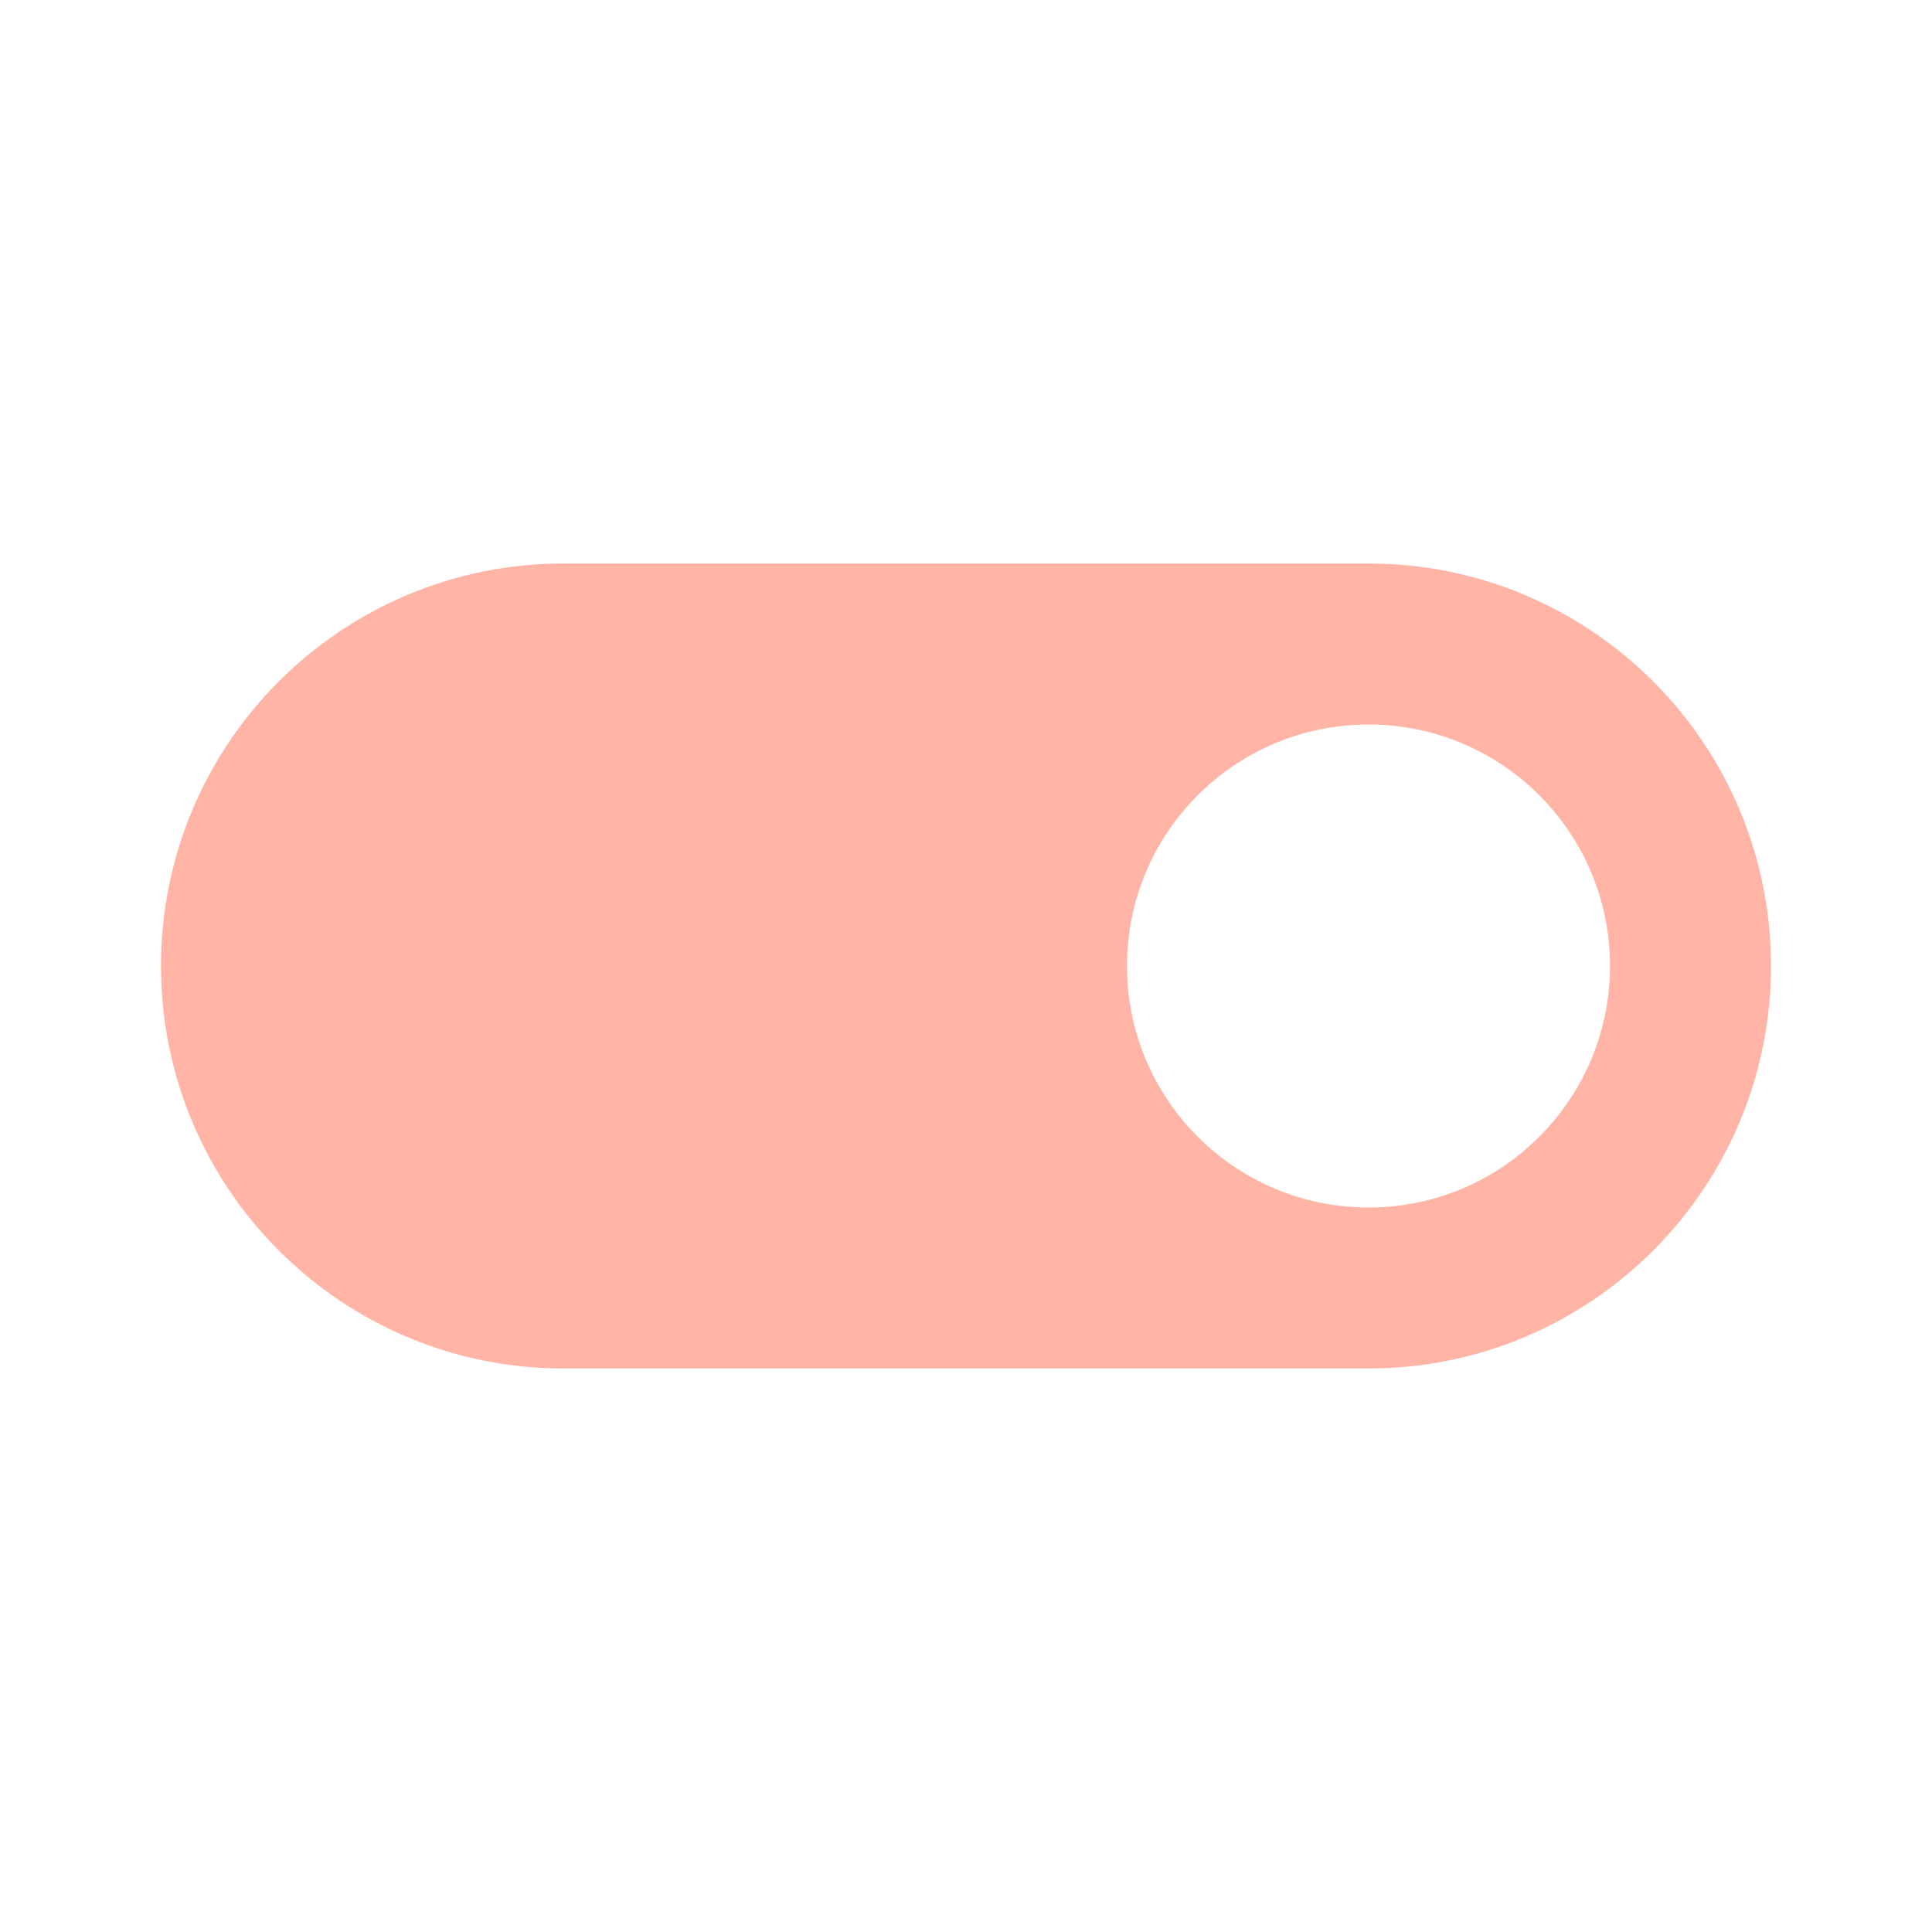
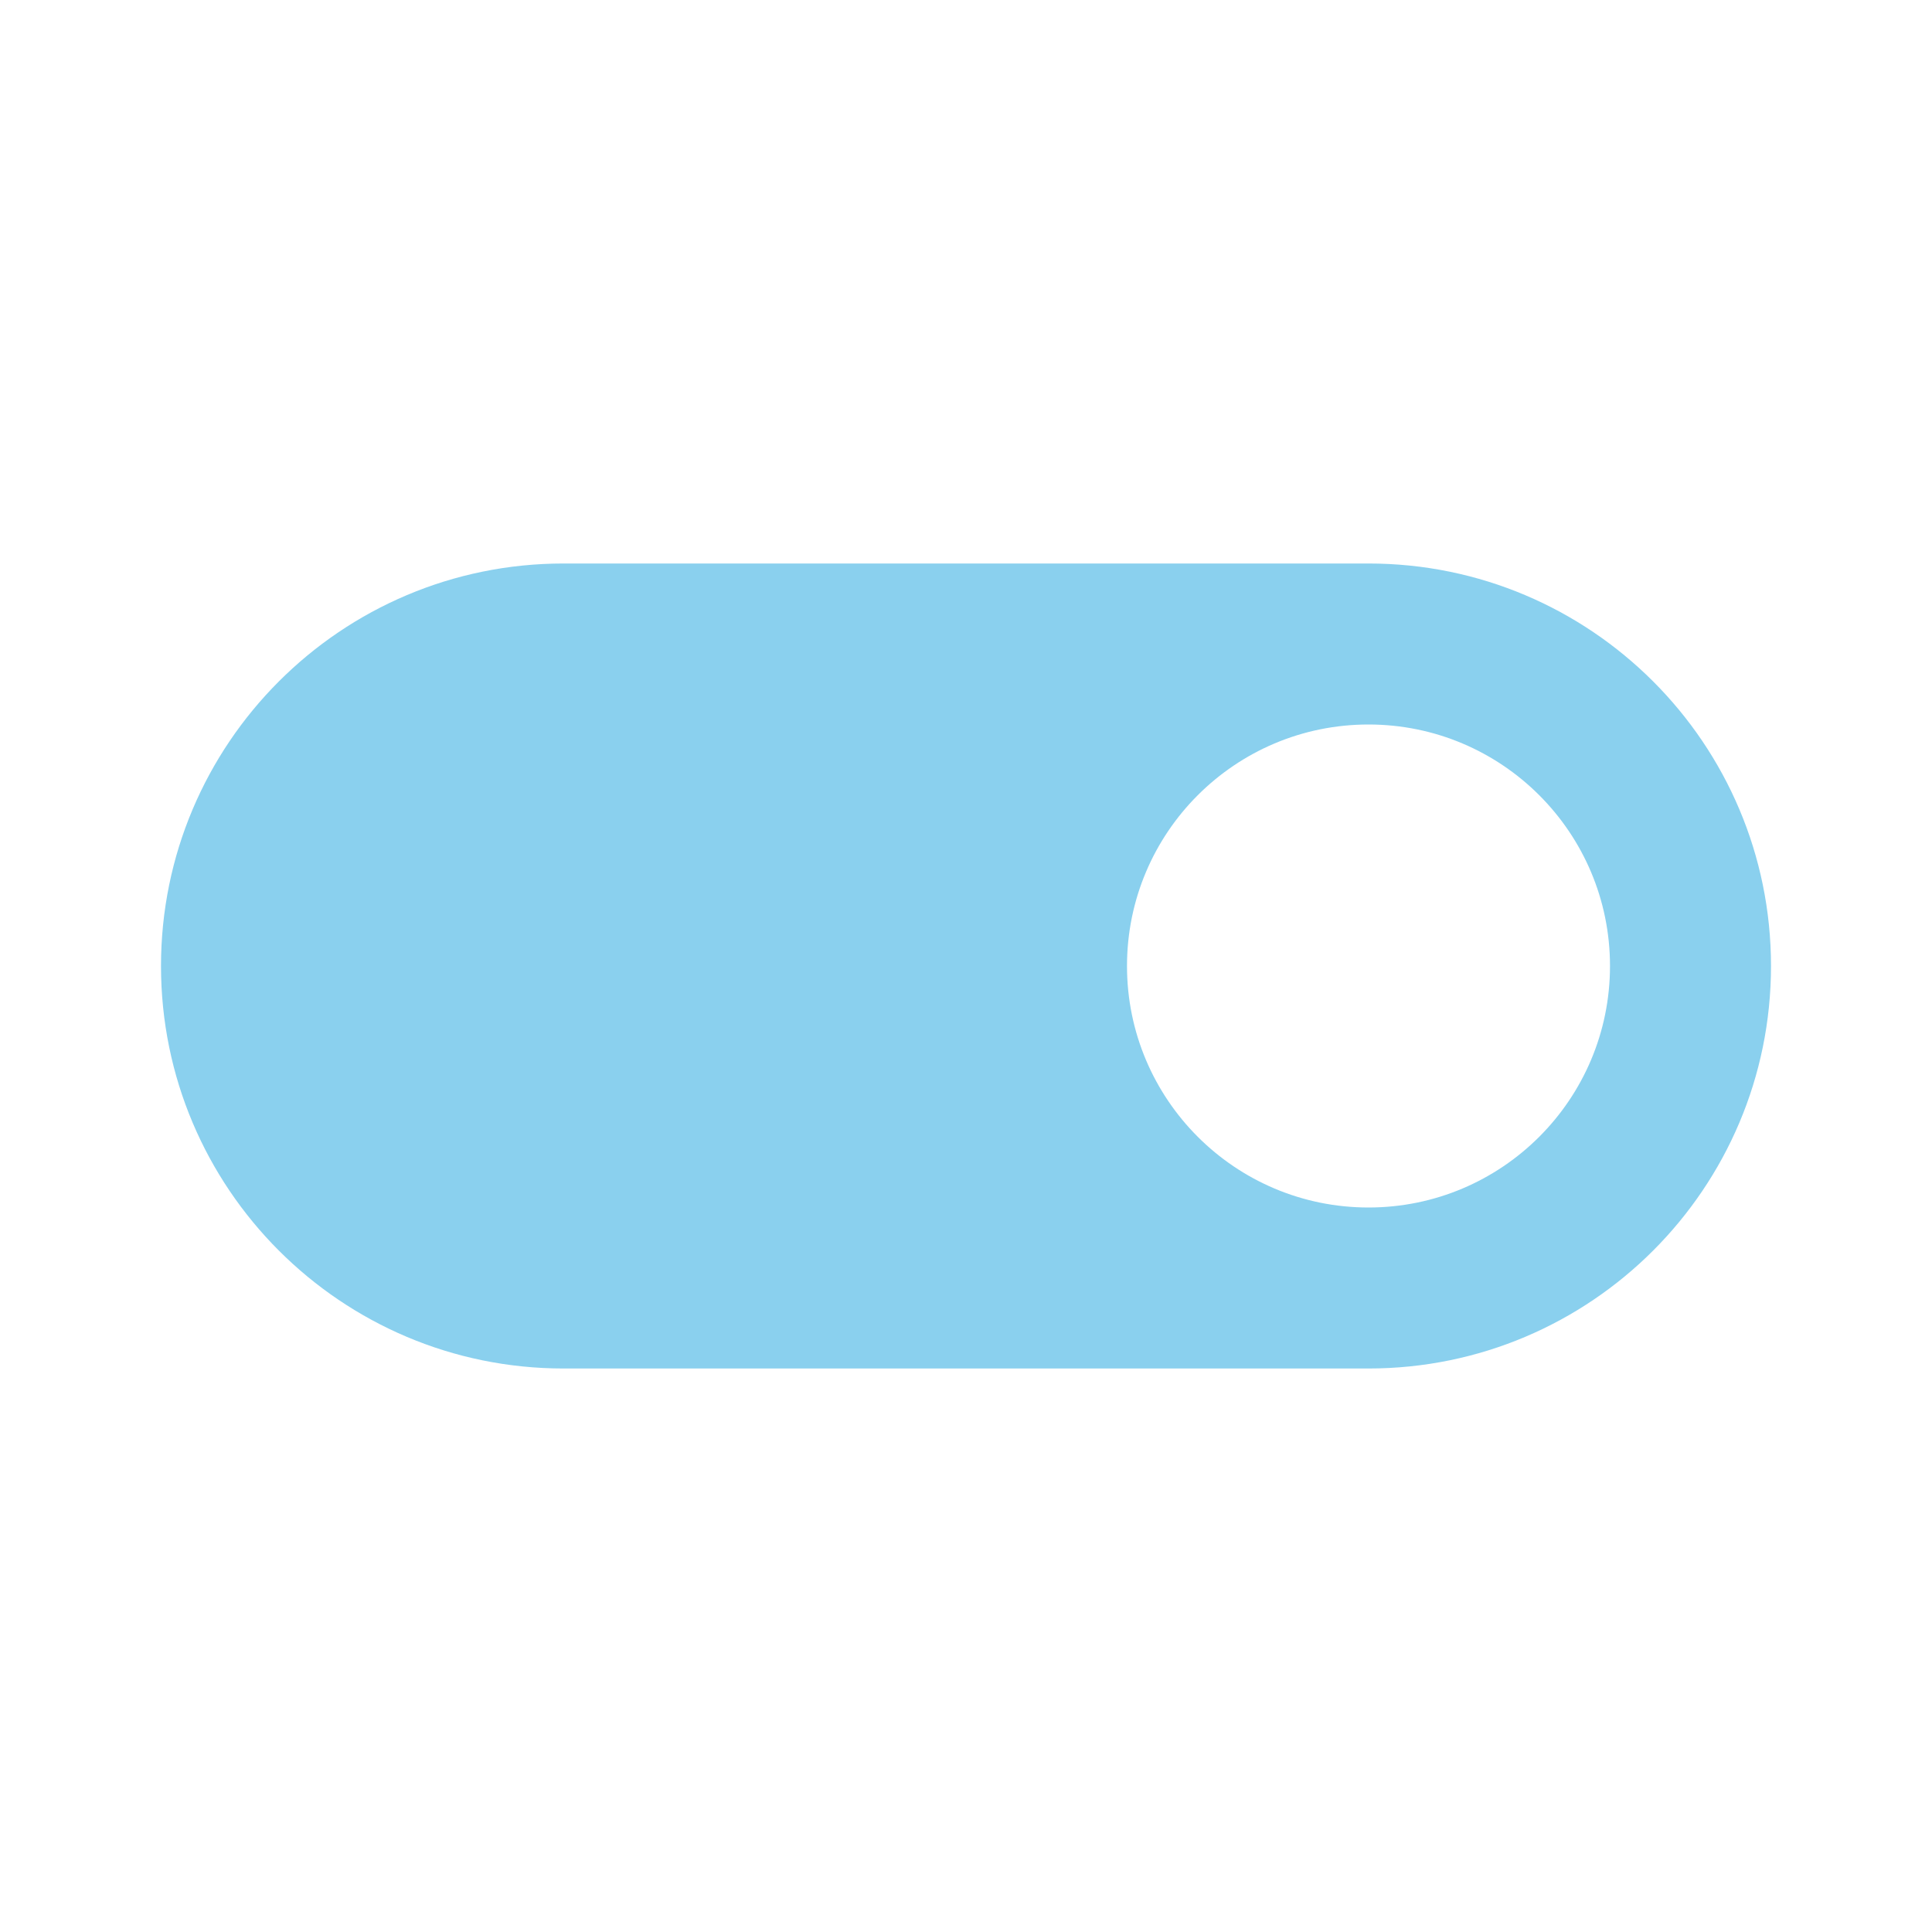
- <svg xmlns="http://www.w3.org/2000/svg" fill="#FFB4A6" preserveAspectRatio="xMidYMid meet" id="mdi-toggle-switch" viewBox="0 0 24 24">
+ <svg xmlns="http://www.w3.org/2000/svg" fill="#8AD0EE" preserveAspectRatio="xMidYMid meet" id="mdi-toggle-switch" viewBox="0 0 24 24">
  <path d="M17,7H7A5,5 0 0,0 2,12A5,5 0 0,0 7,17H17A5,5 0 0,0 22,12A5,5 0 0,0 17,7M17,15A3,3 0 0,1 14,12A3,3 0 0,1 17,9A3,3 0 0,1 20,12A3,3 0 0,1 17,15Z" />
</svg>
